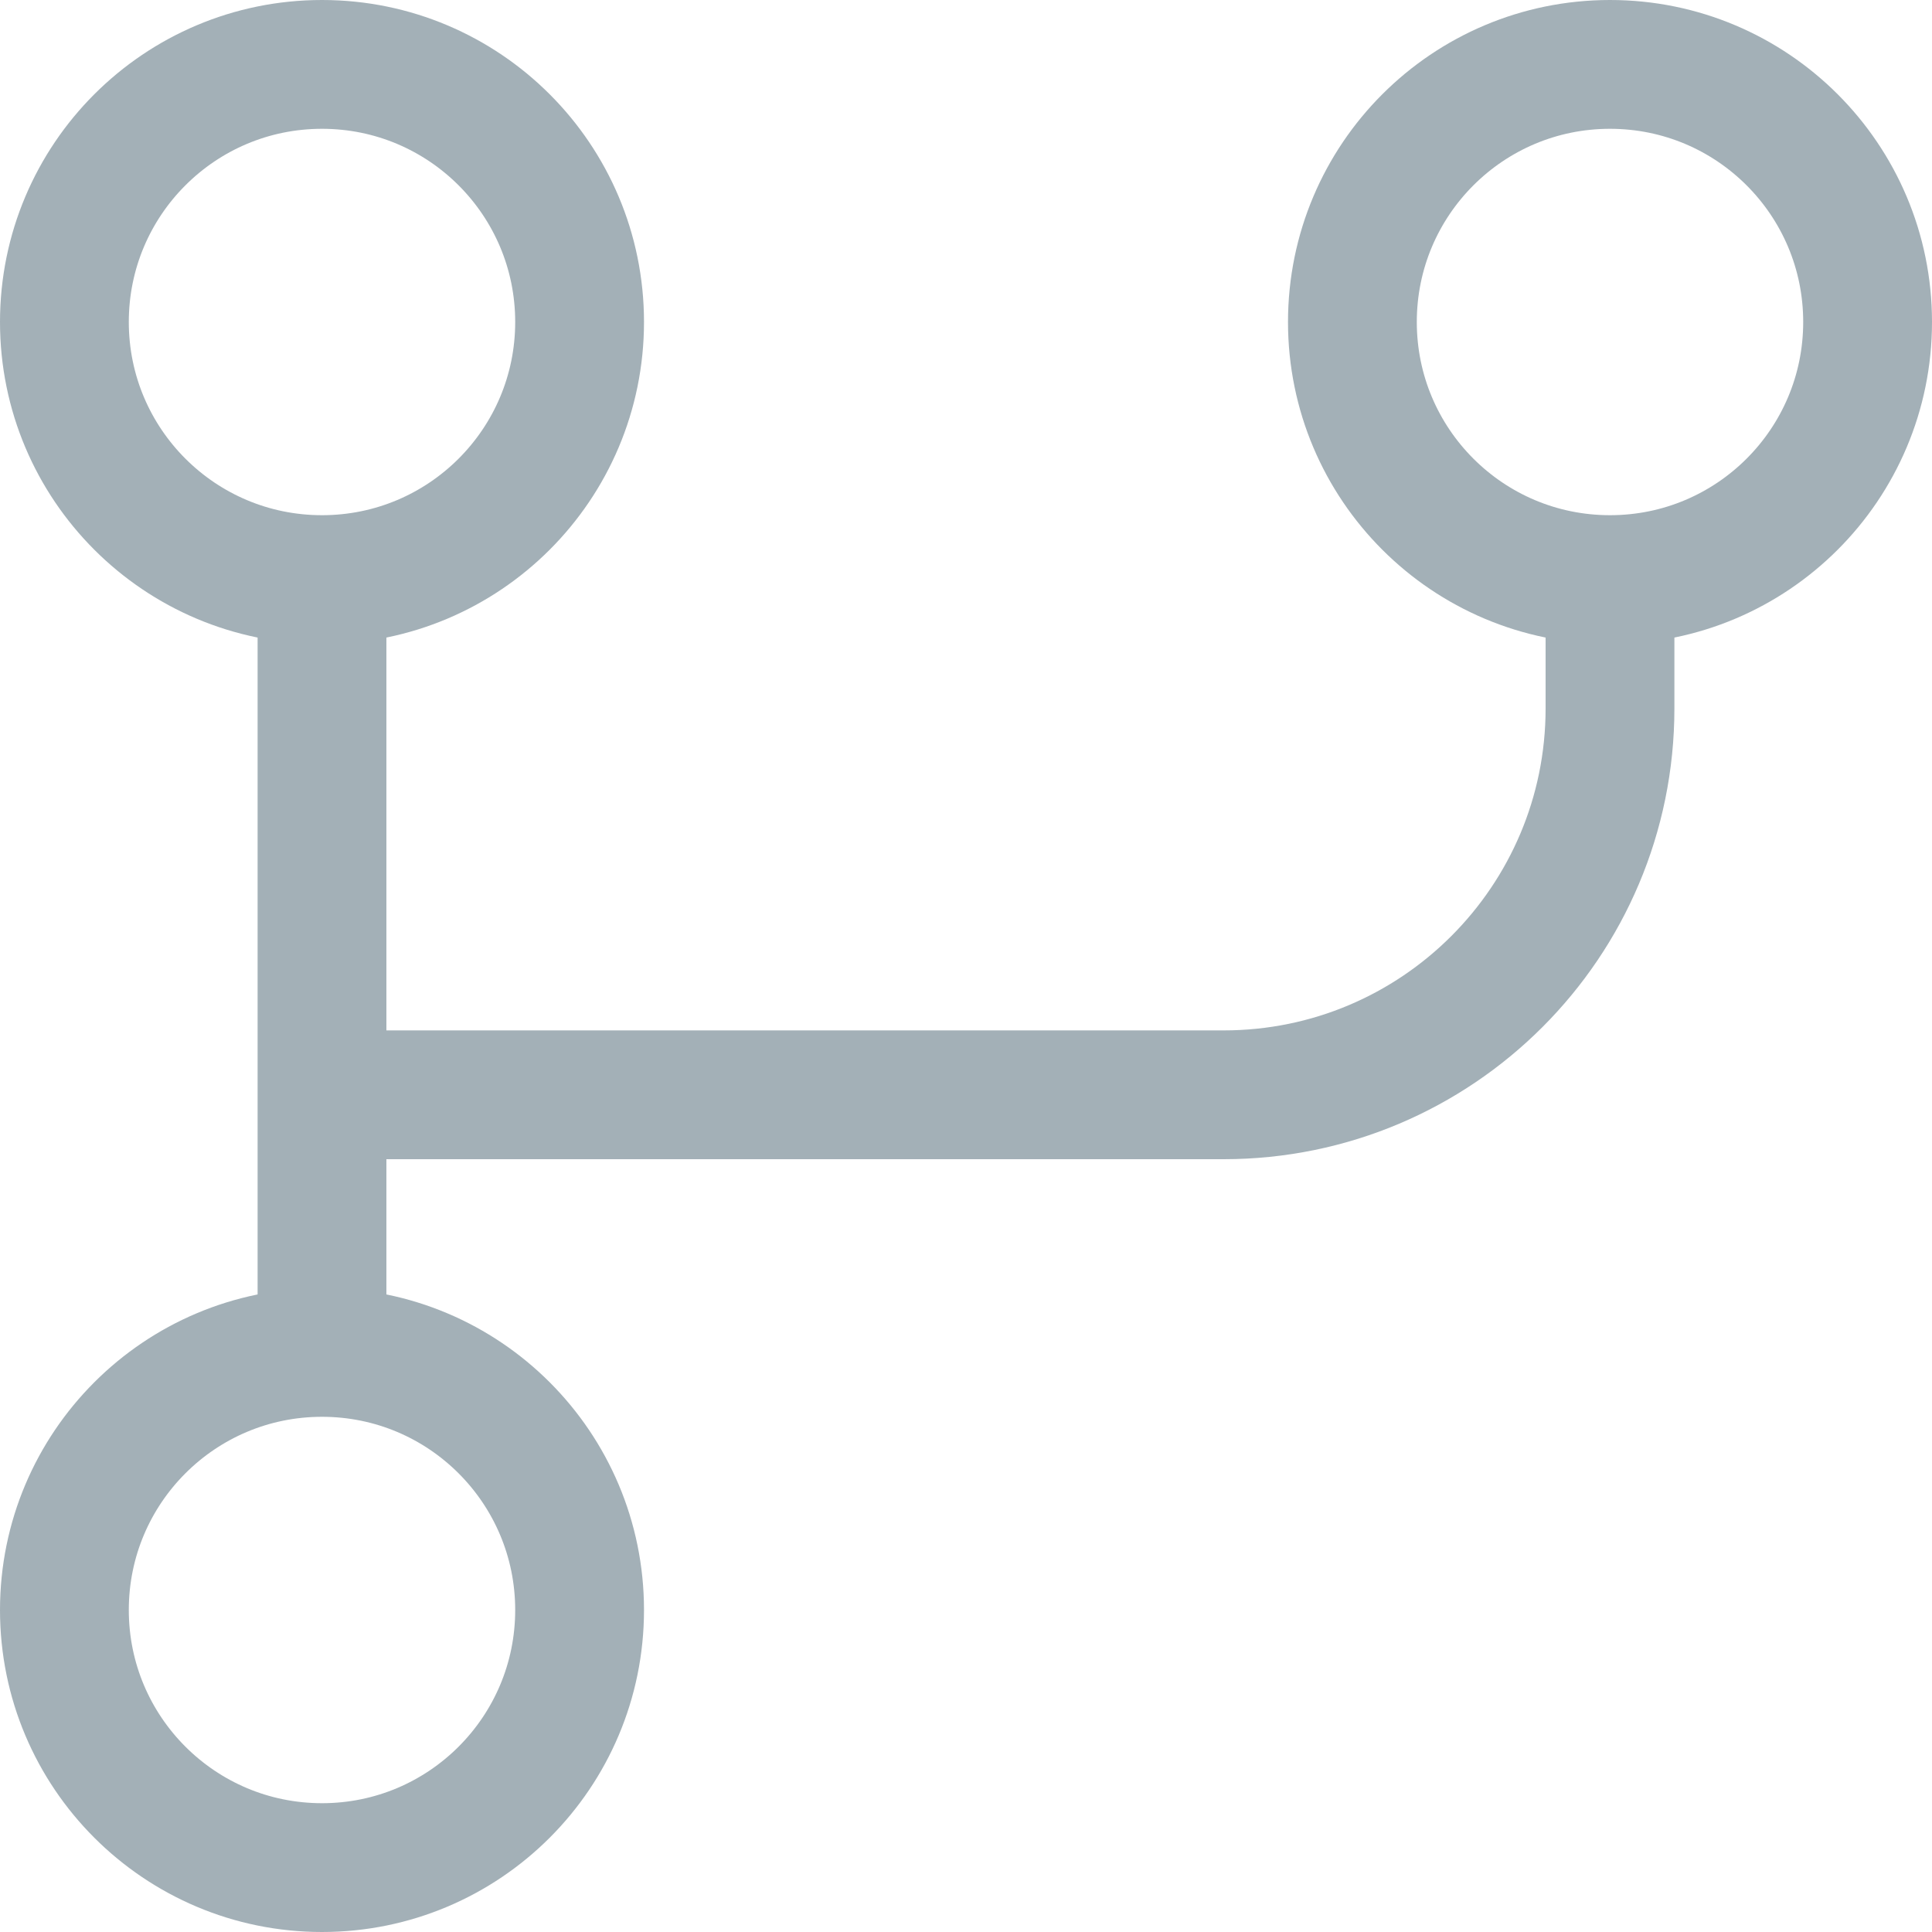
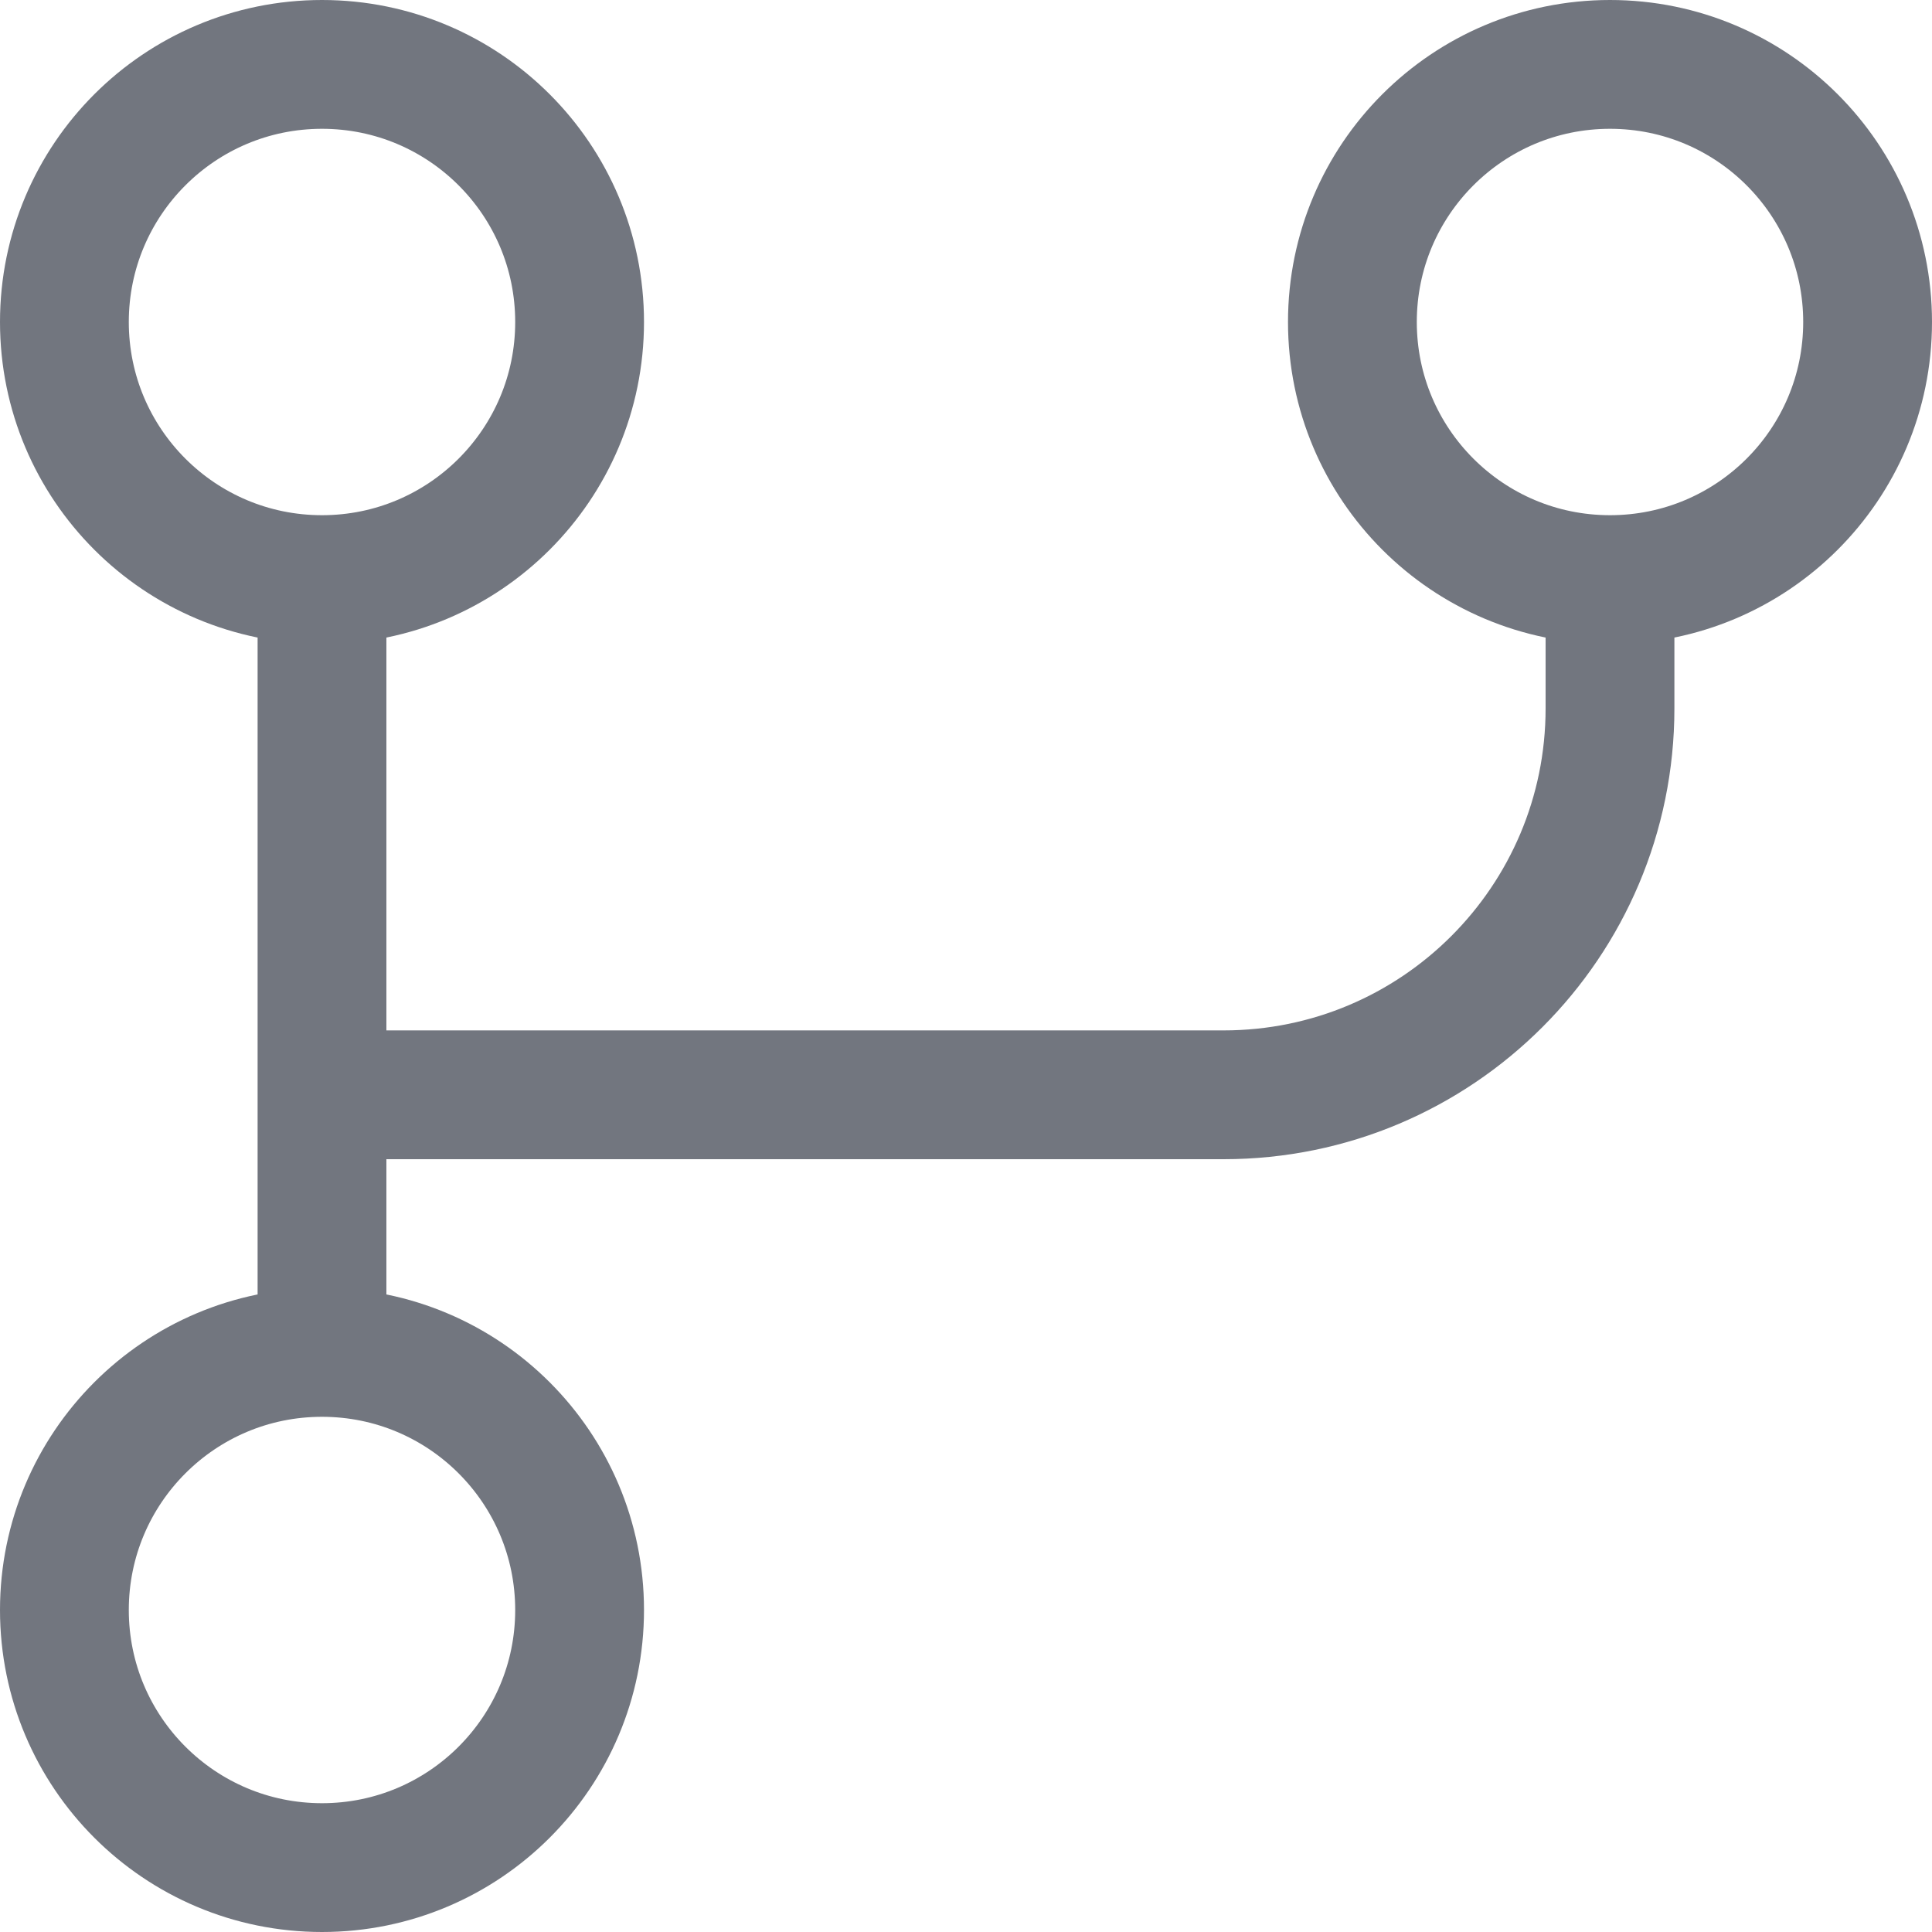
<svg xmlns="http://www.w3.org/2000/svg" width="15px" height="15px" viewBox="0 0 15 15" fill="none">
-   <path d="M2.5 4.5C1.395 4.5 0.5 3.605 0.5 2.5C0.5 1.395 1.395 0.5 2.5 0.5C3.605 0.5 4.5 1.395 4.5 2.5C4.5 3.605 3.605 4.5 2.5 4.5ZM2.5 4.5V10.5M2.5 10.5C3.605 10.5 4.5 11.395 4.5 12.5C4.5 13.605 3.605 14.5 2.5 14.5C1.395 14.5 0.5 13.605 0.5 12.5C0.5 11.395 1.395 10.5 2.5 10.5ZM12.5 4.5C11.395 4.5 10.5 3.605 10.5 2.5C10.5 1.395 11.395 0.5 12.5 0.5C13.605 0.5 14.5 1.395 14.5 2.5C14.5 3.605 13.605 4.5 12.5 4.5ZM12.5 4.5V5.5C12.5 7.157 11.157 8.5 9.5 8.5H2.5" stroke="#a3b0b7" />
+   <path d="M2.5 4.5C1.395 4.5 0.5 3.605 0.5 2.5C0.5 1.395 1.395 0.5 2.5 0.5C3.605 0.5 4.5 1.395 4.5 2.5C4.5 3.605 3.605 4.5 2.5 4.5ZM2.5 4.5V10.5M2.5 10.5C3.605 10.5 4.5 11.395 4.5 12.5C4.5 13.605 3.605 14.5 2.5 14.5C1.395 14.5 0.5 13.605 0.5 12.5C0.5 11.395 1.395 10.5 2.5 10.5ZM12.5 4.5C11.395 4.5 10.5 3.605 10.5 2.5C10.5 1.395 11.395 0.5 12.5 0.5C13.605 0.5 14.5 1.395 14.5 2.5C14.5 3.605 13.605 4.5 12.5 4.5ZM12.5 4.5V5.5C12.5 7.157 11.157 8.5 9.5 8.5H2.5" stroke="#72767f" />
</svg>
